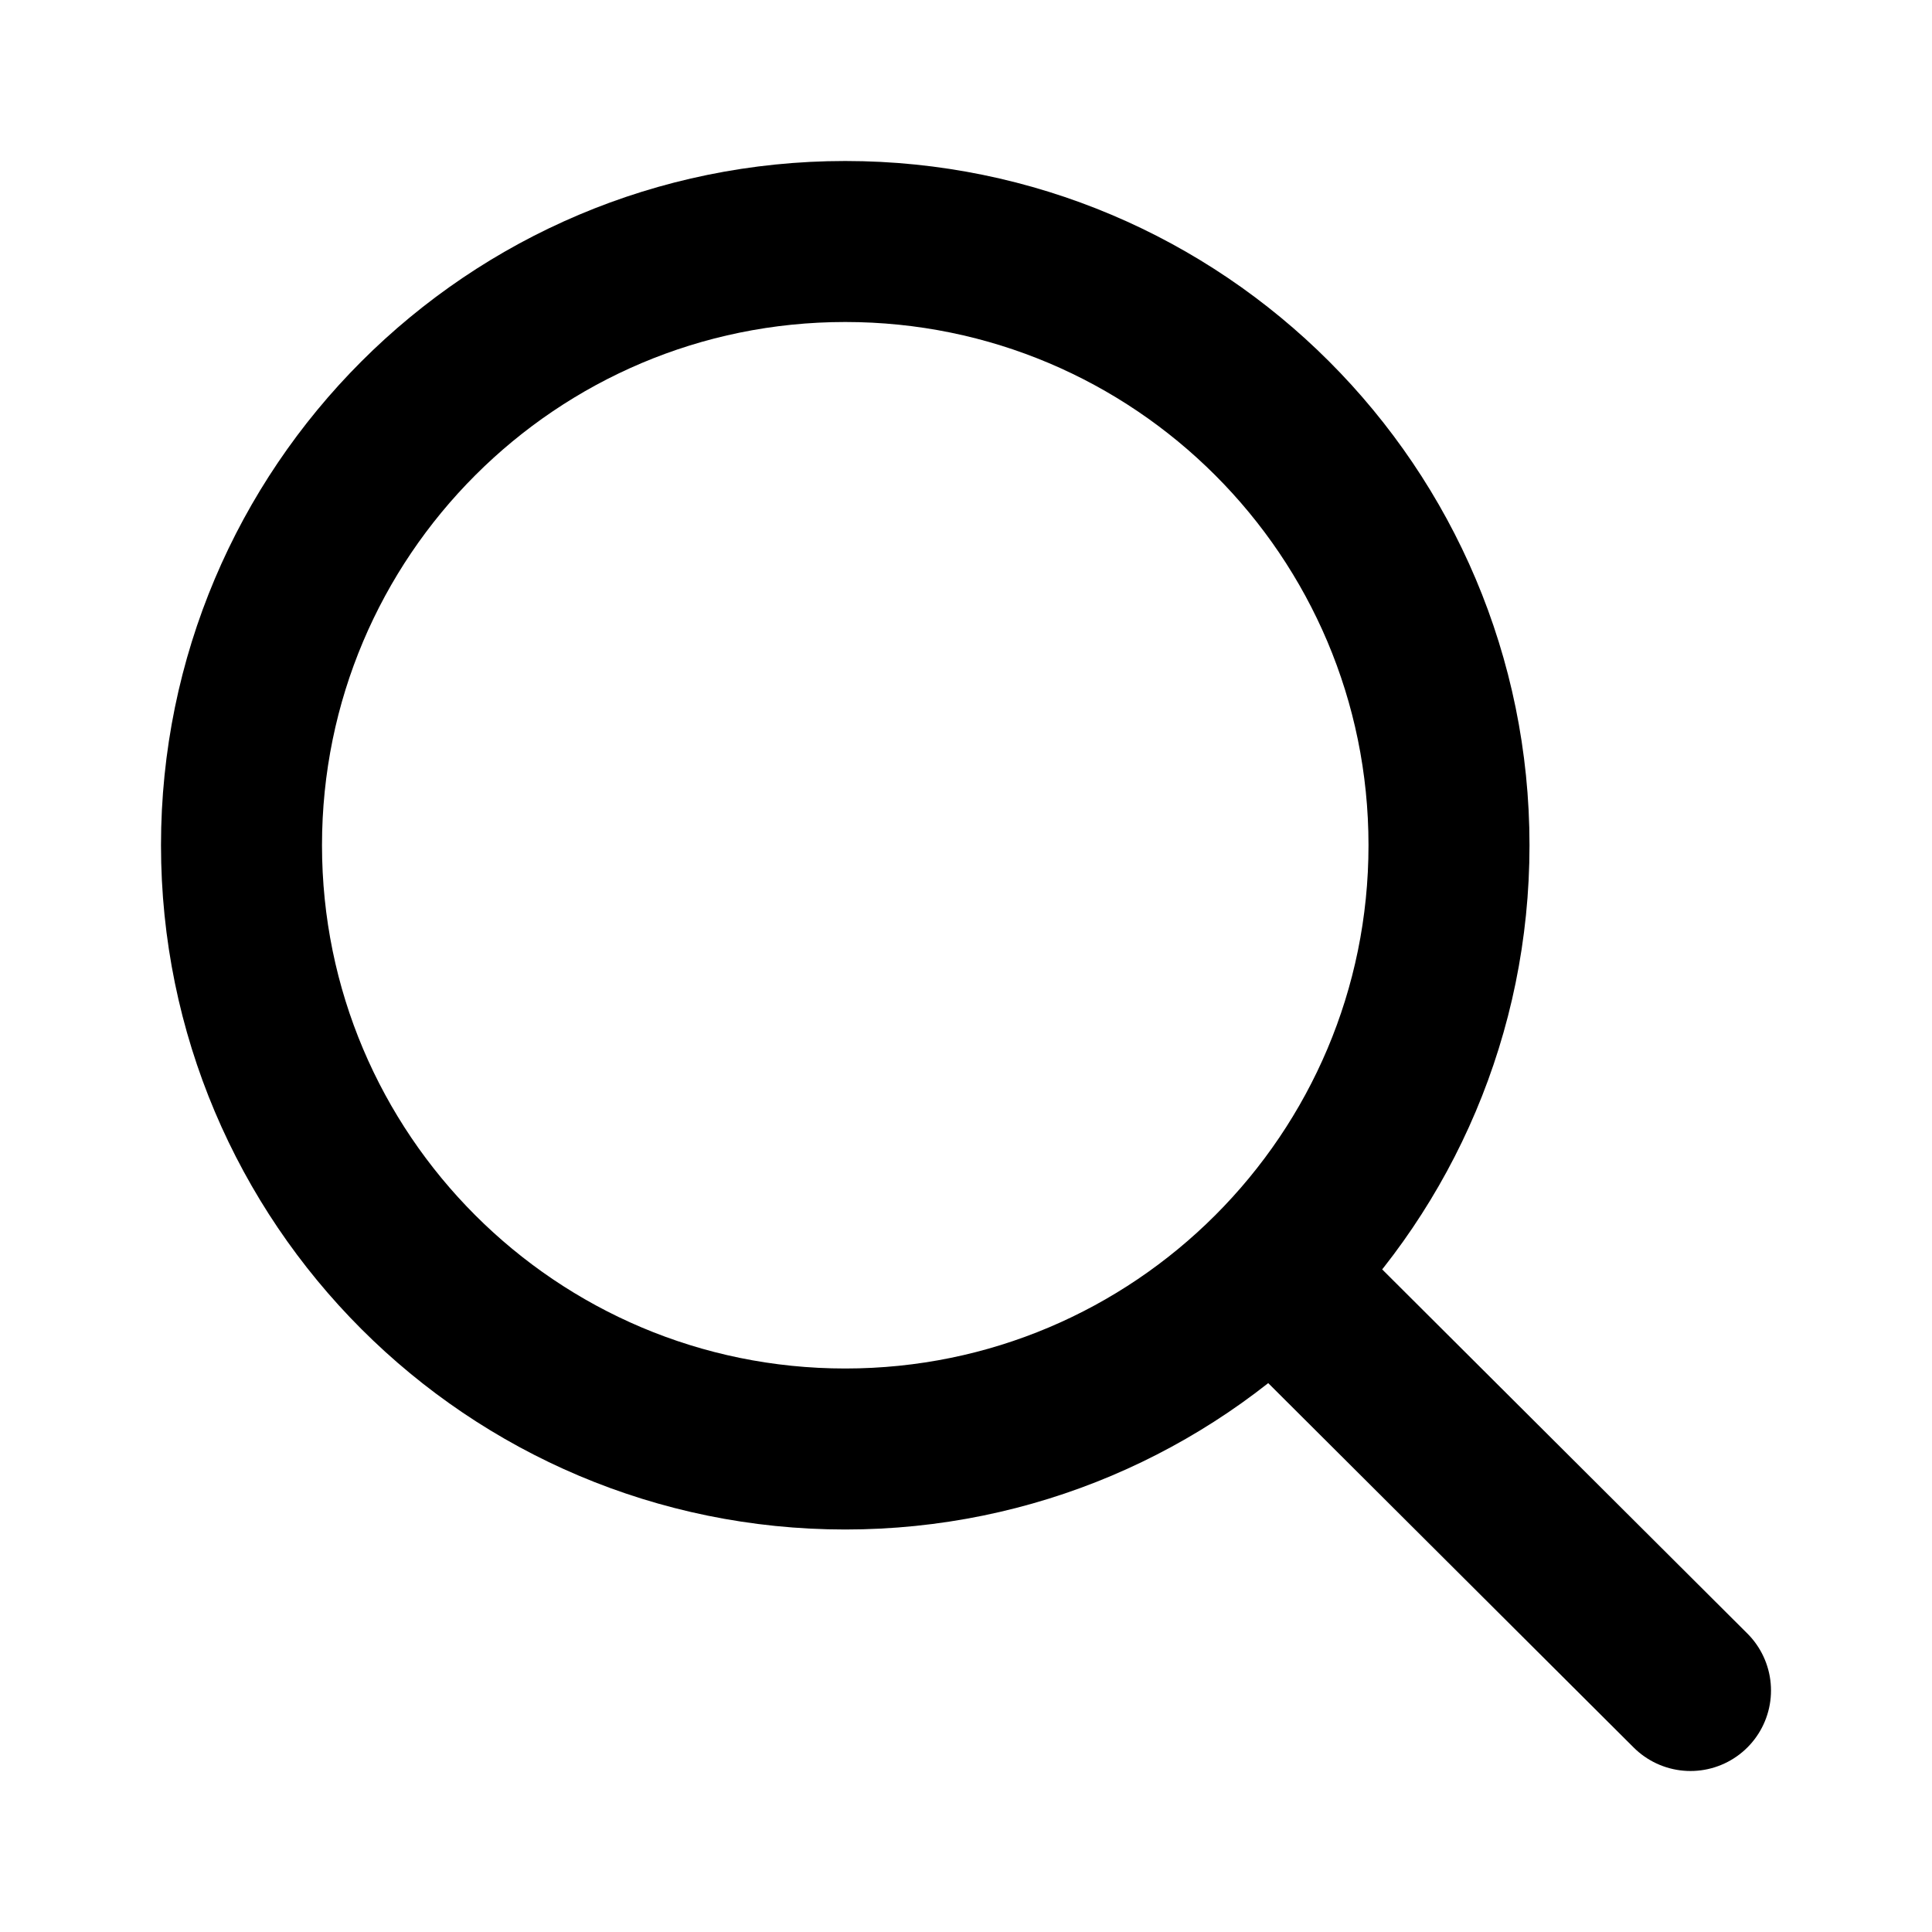
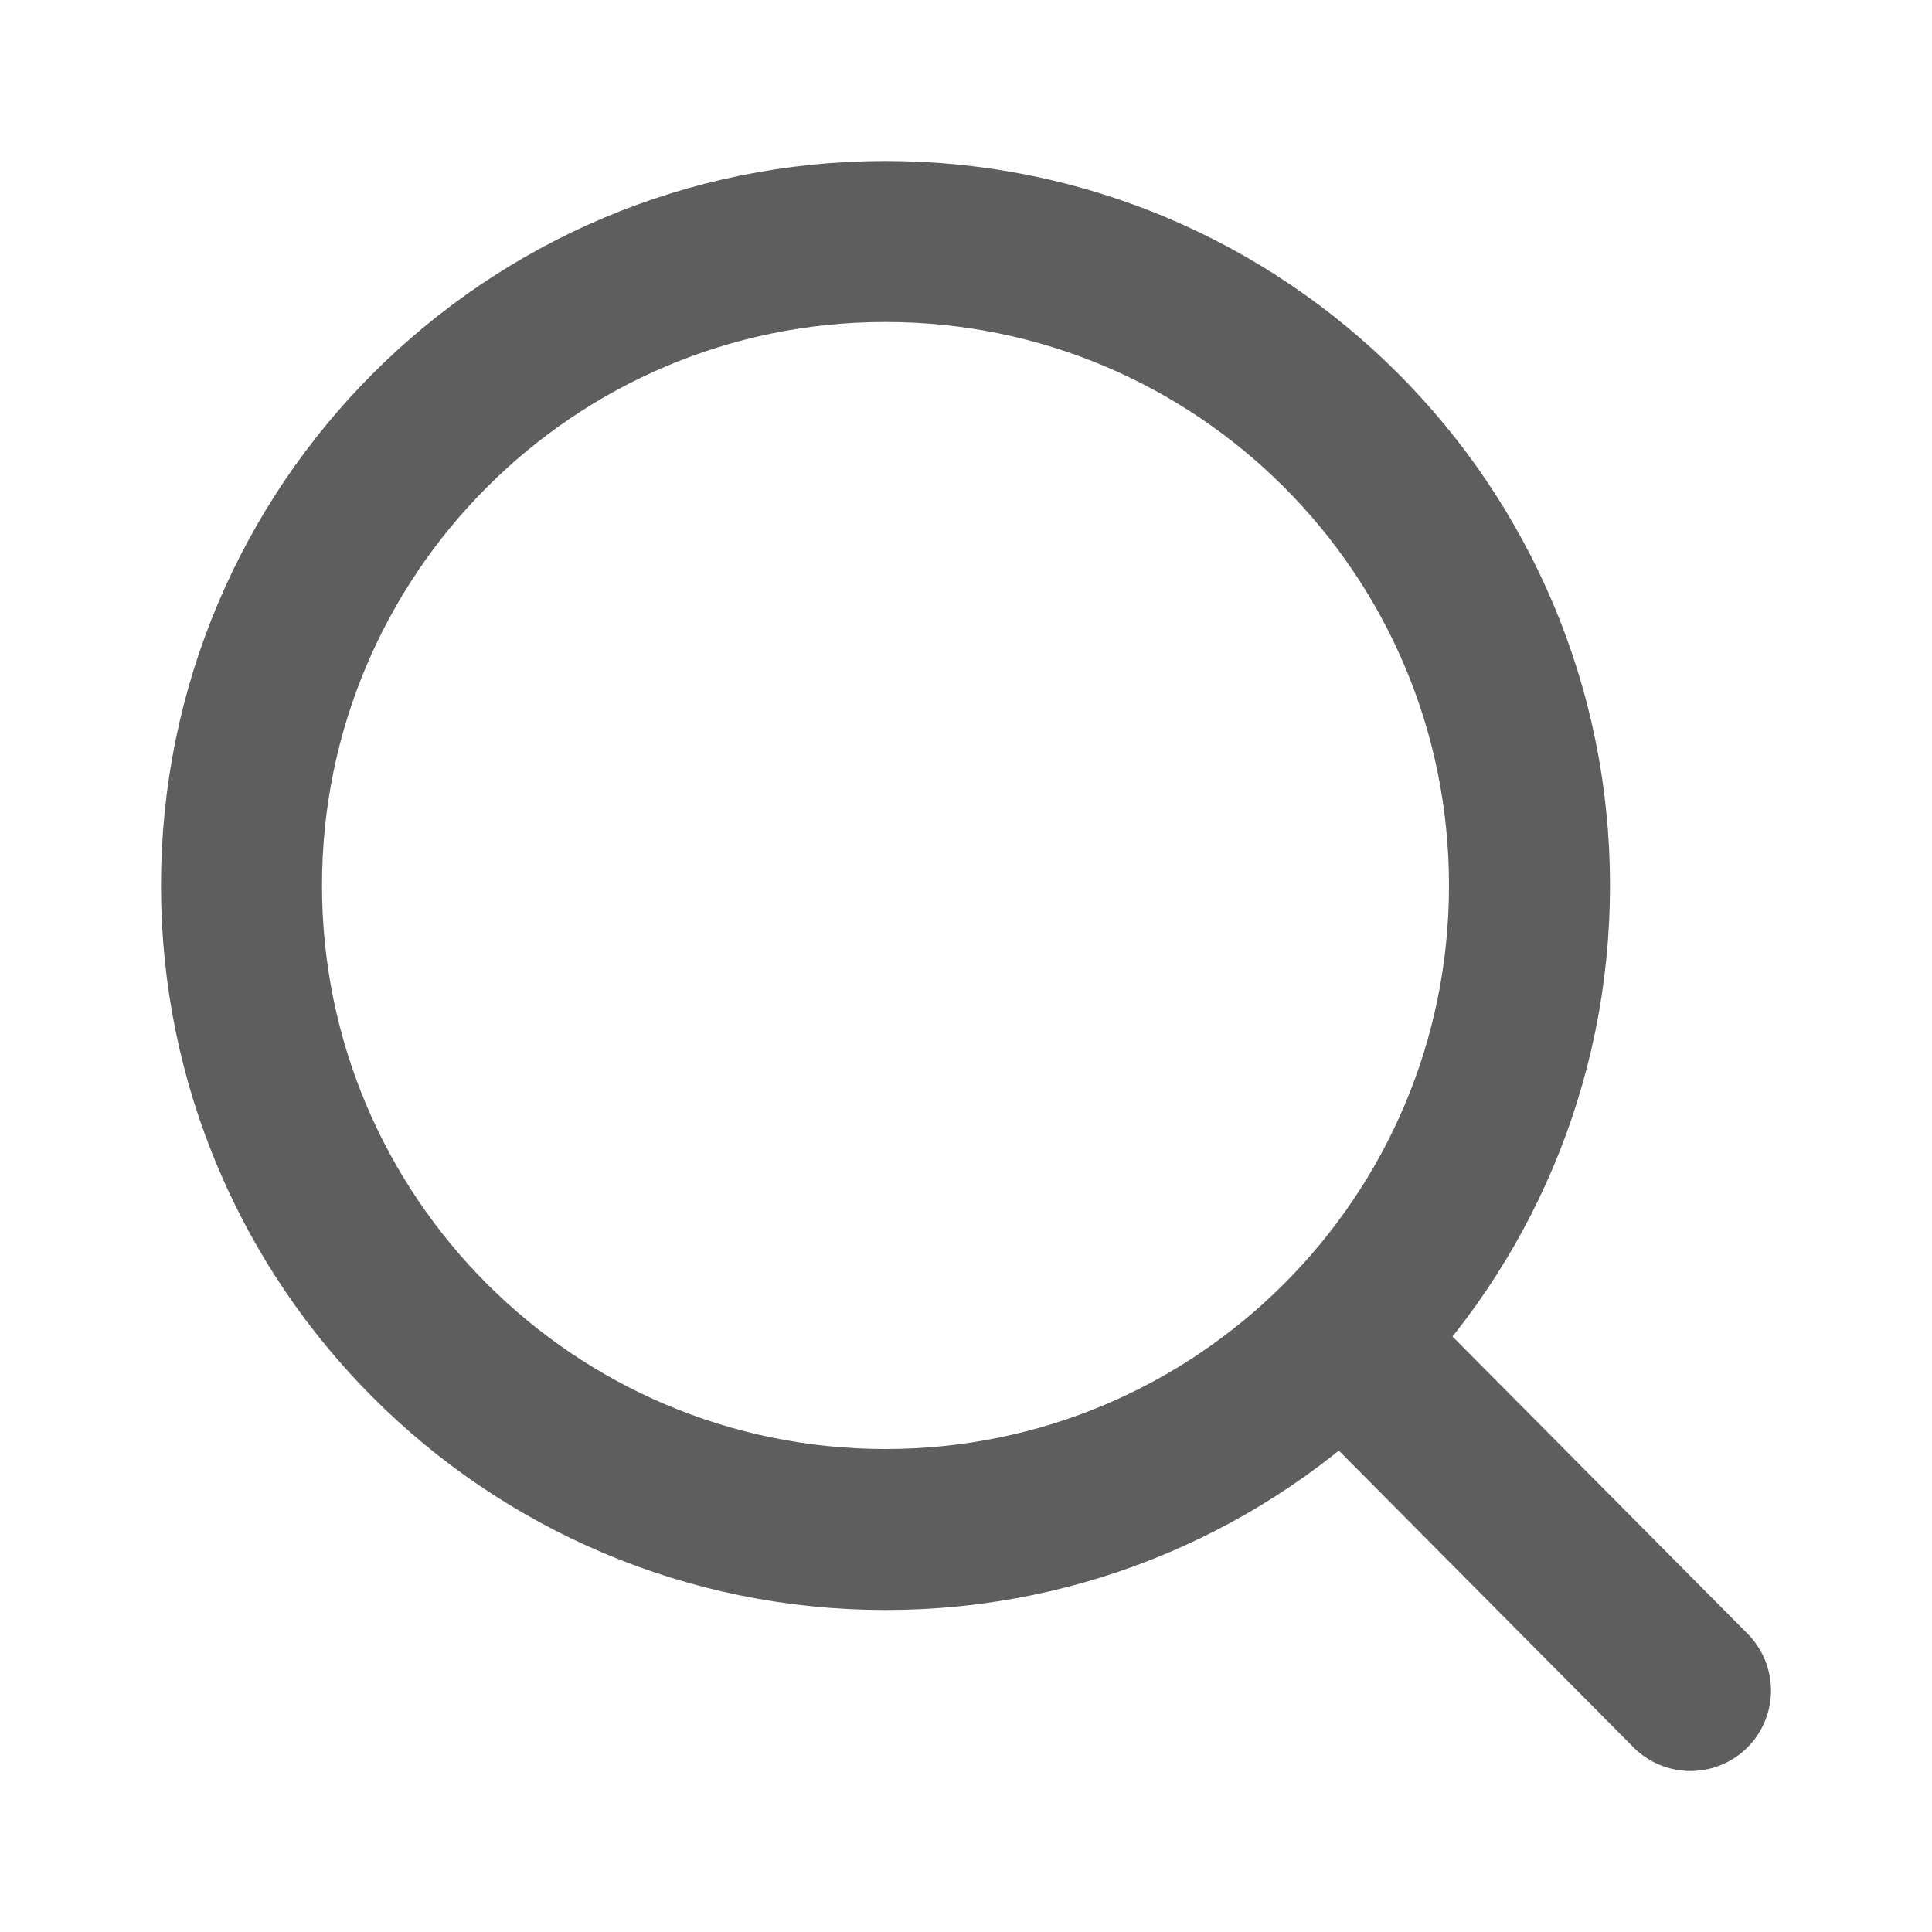
<svg xmlns="http://www.w3.org/2000/svg" width="800px" height="800px" viewBox="0 0 24 24" fill="none">
-   <path d="M15.796 15.811L21 21M18 10.5C18 14.642 14.642 18 10.5 18C6.358 18 3 14.642 3 10.5C3 6.358 6.358 3 10.5 3C14.642 3 18 6.358 18 10.5Z" stroke="#000000" stroke-width="2" stroke-linecap="round" stroke-linejoin="round" />
+   <g id="SVGRepo_bgCarrier" stroke-width="0" />
+   <g id="SVGRepo_tracerCarrier" stroke-linecap="round" stroke-linejoin="round" />
+   <g id="SVGRepo_iconCarrier">
+     <path d="M16.672 16.641L21 21M19 11C19 15.418 15.418 19 11 19C6.582 19 3 15.418 3 11C3 6.582 6.582 3 11 3C15.418 3 19 6.582 19 11Z" stroke="#5e5e5e" stroke-width="2" stroke-linecap="round" stroke-linejoin="round" />
+   </g>
</svg>
